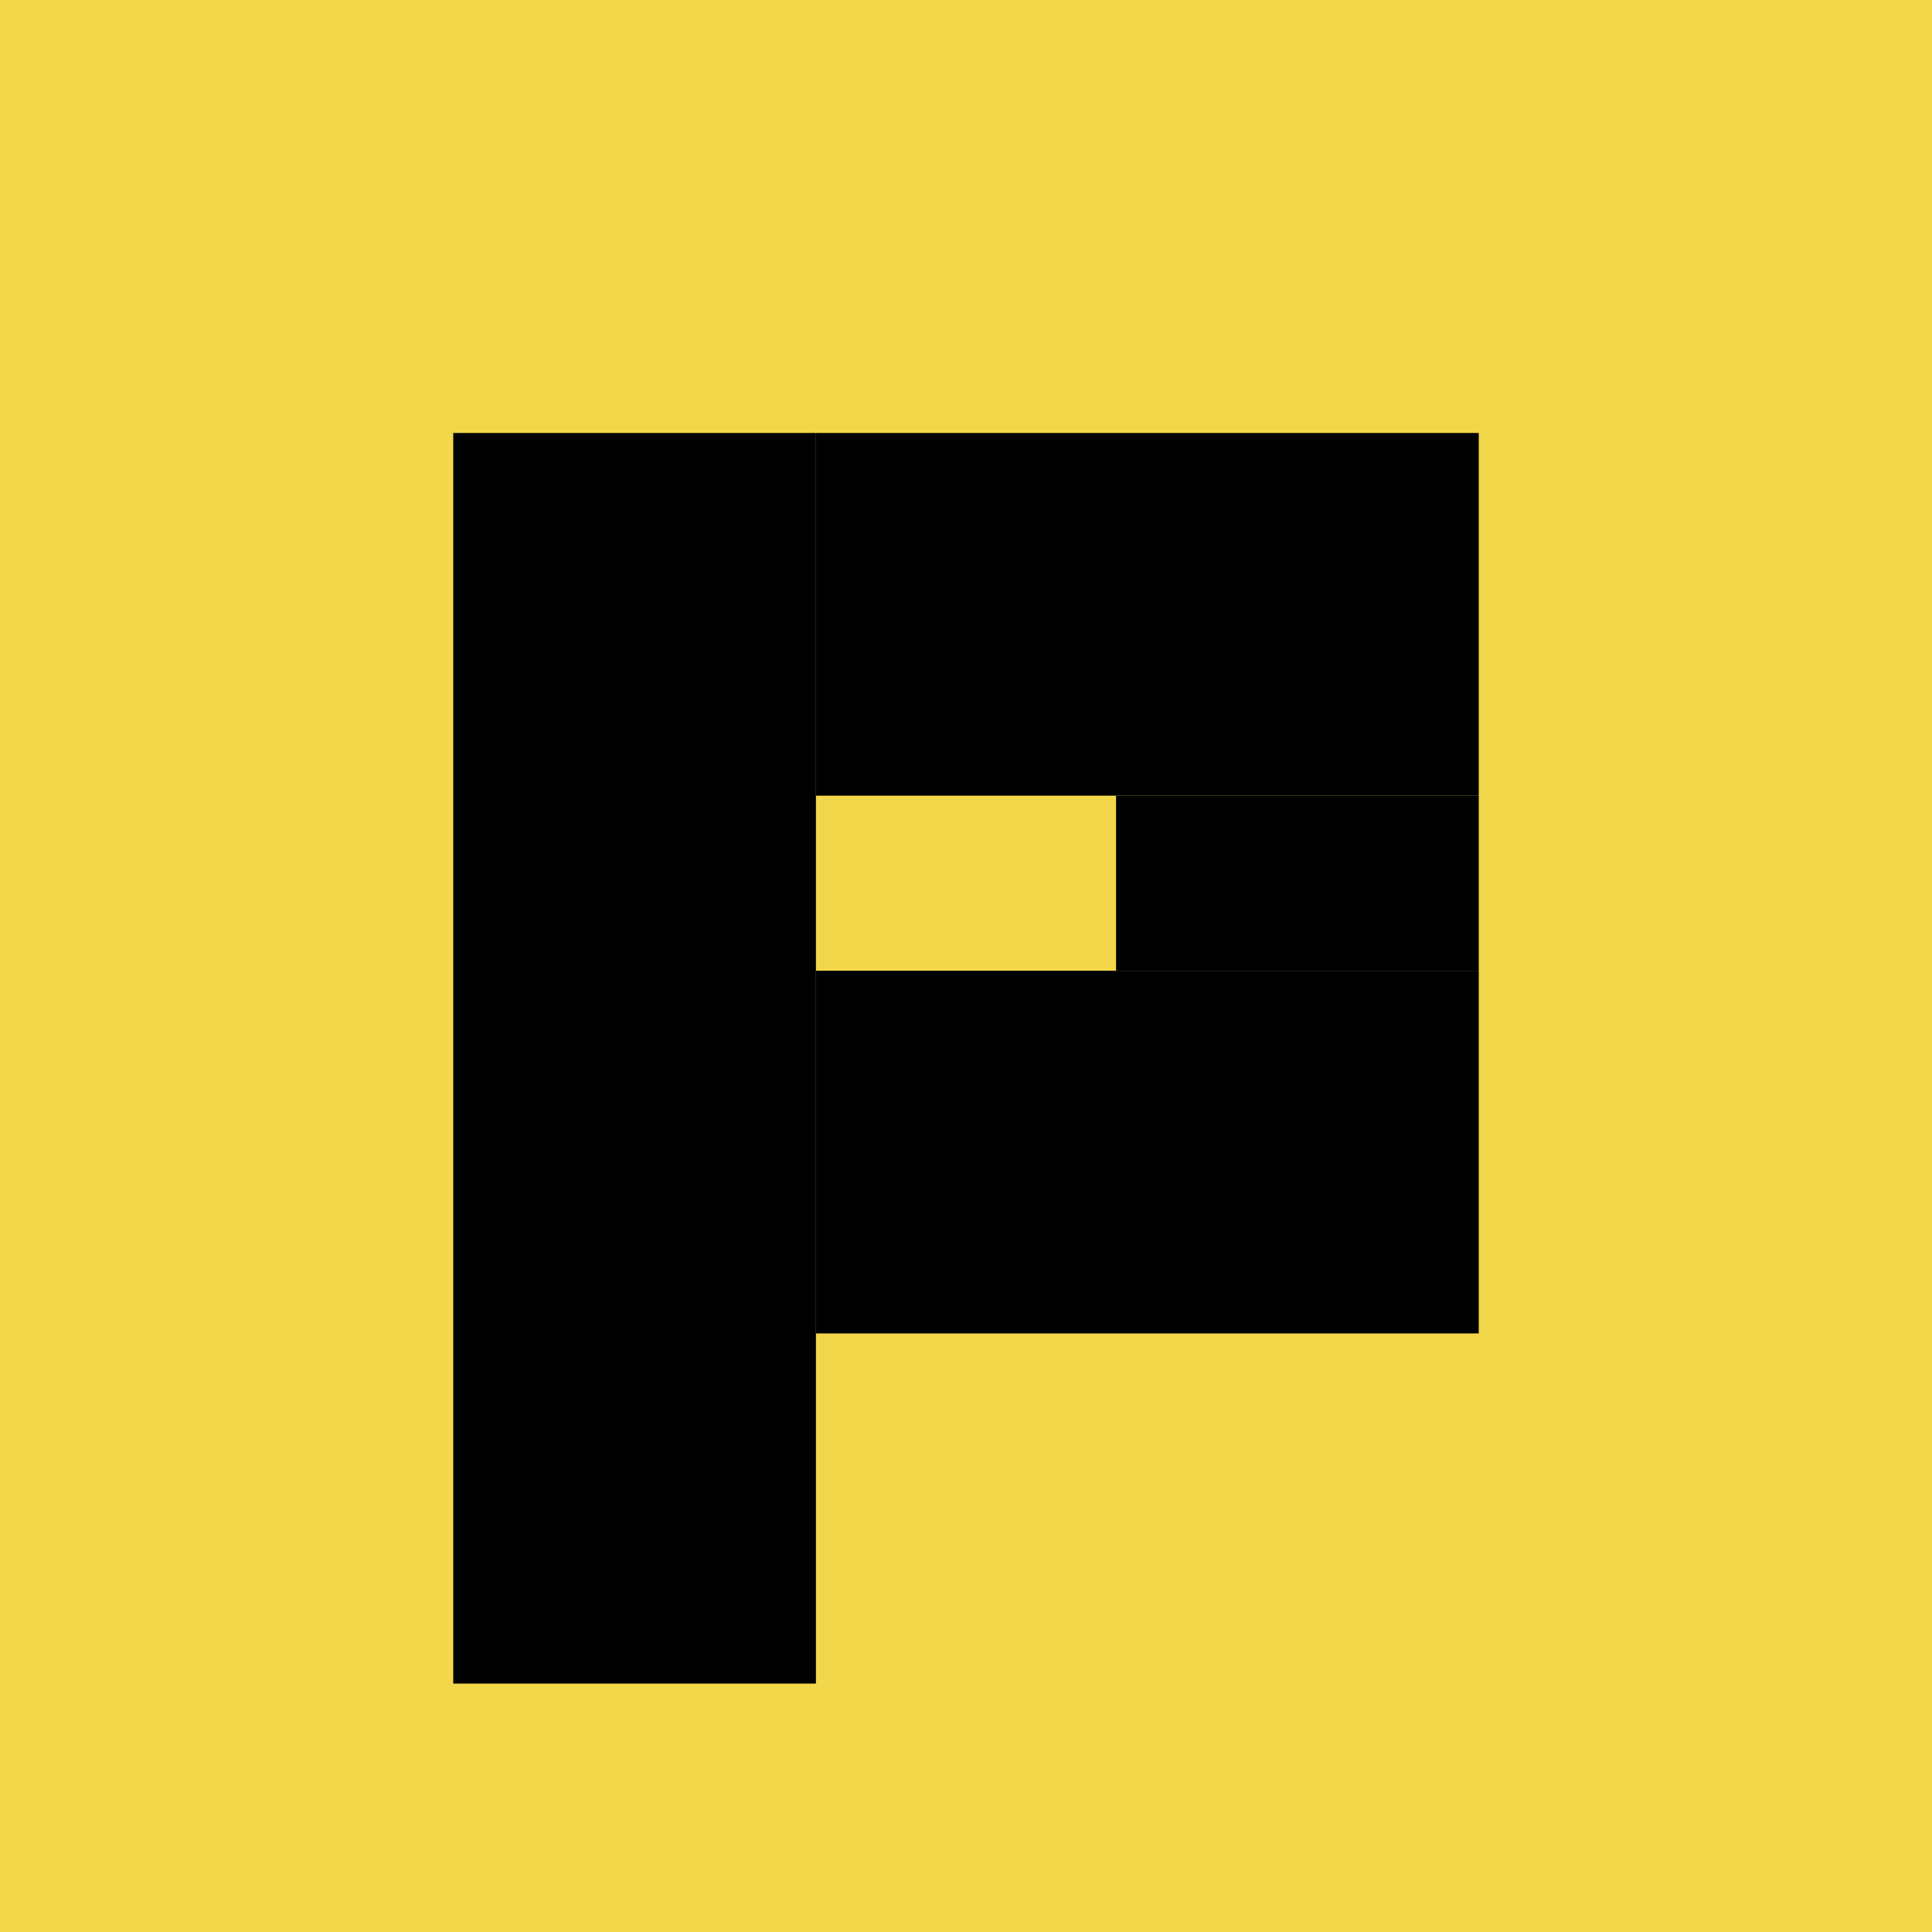
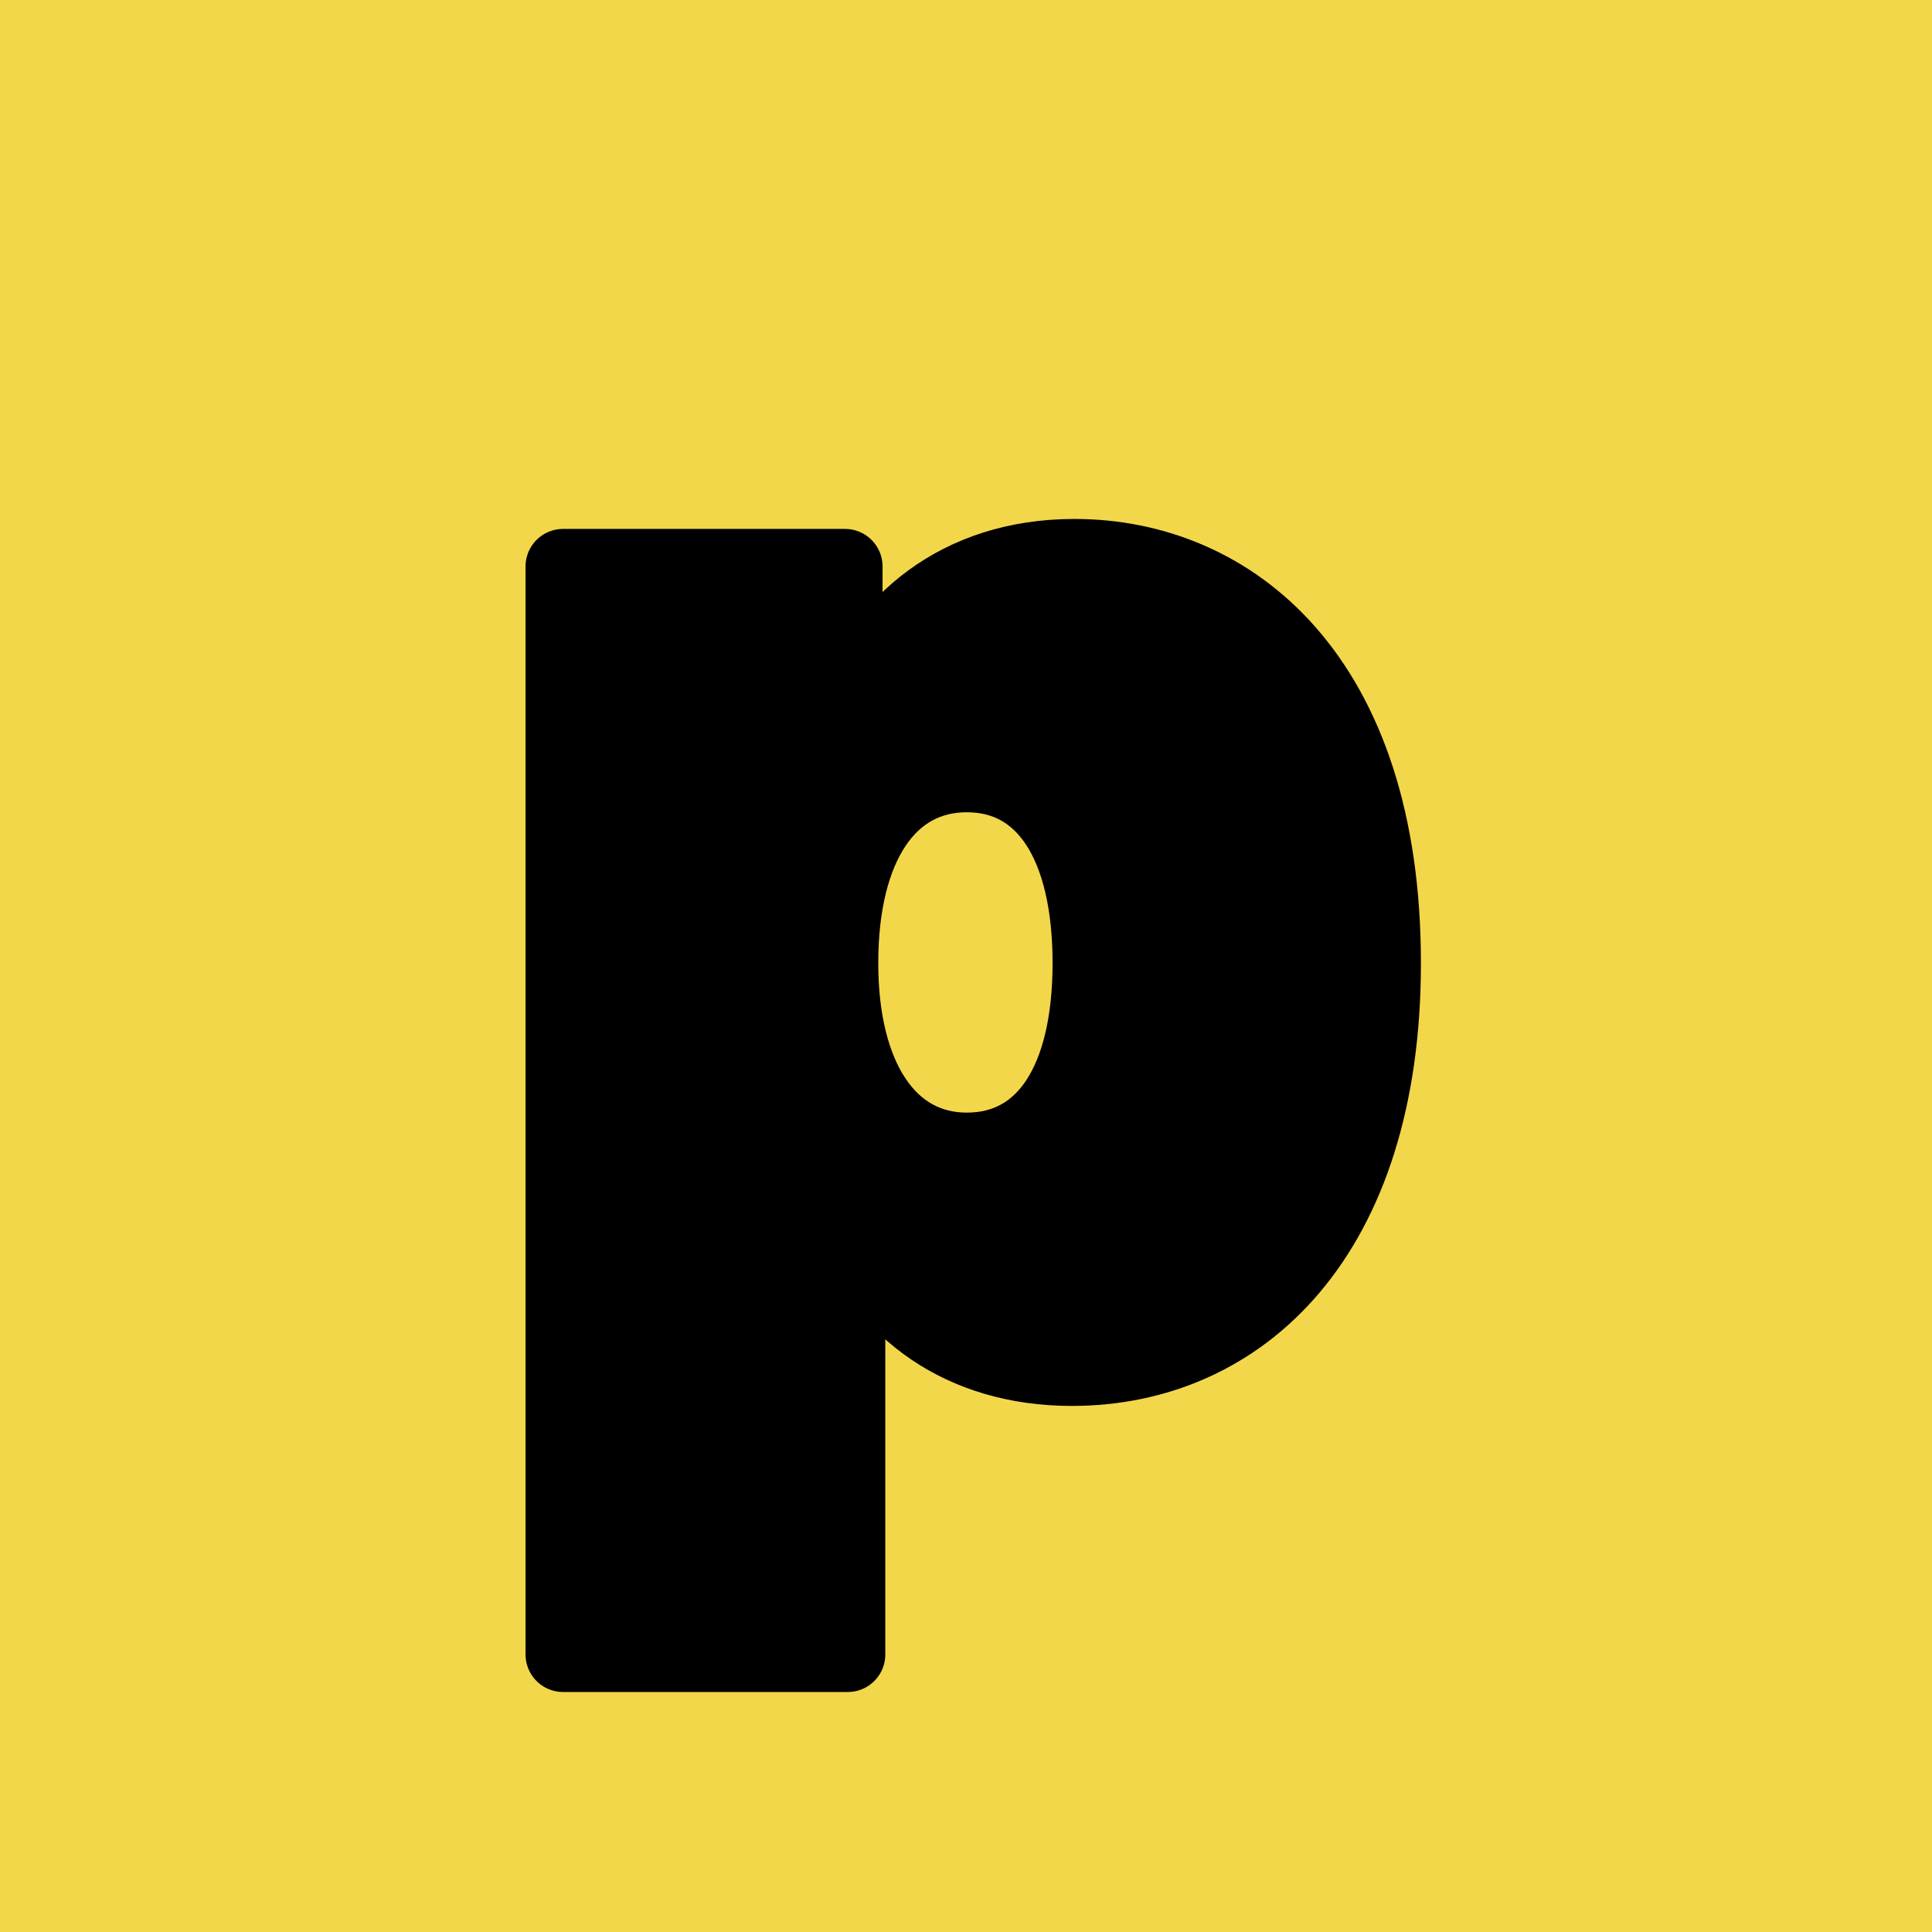
<svg xmlns="http://www.w3.org/2000/svg" viewBox="0 0 140 140" width="140" height="140">
  <rect width="140" height="140" fill="#F3D74B" />
-   <g transform="translate(32.84375 6) scale(0.90625)" fill="#000000" color="#000000">
-     <rect x="0" y="28" width="29" height="100" />
-     <rect x="29" y="28" width="53" height="29" />
-     <rect x="53" y="57" width="29" height="14" />
-     <rect x="29" y="71" width="53" height="29" />
+   <g transform="translate(35.5625 6) scale(0.90625)" fill="#000000" color="#000000">
+     <text x="0" y="102" font-family="'Archivo', 'Archivo Black', 'Inter', Helvetica, Arial, sans-serif" font-size="116" font-weight="900" letter-spacing="-7" fill="currentColor" stroke="currentColor" stroke-width="6" stroke-linejoin="round" paint-order="stroke" xml:space="preserve">p</text>
  </g>
</svg>
